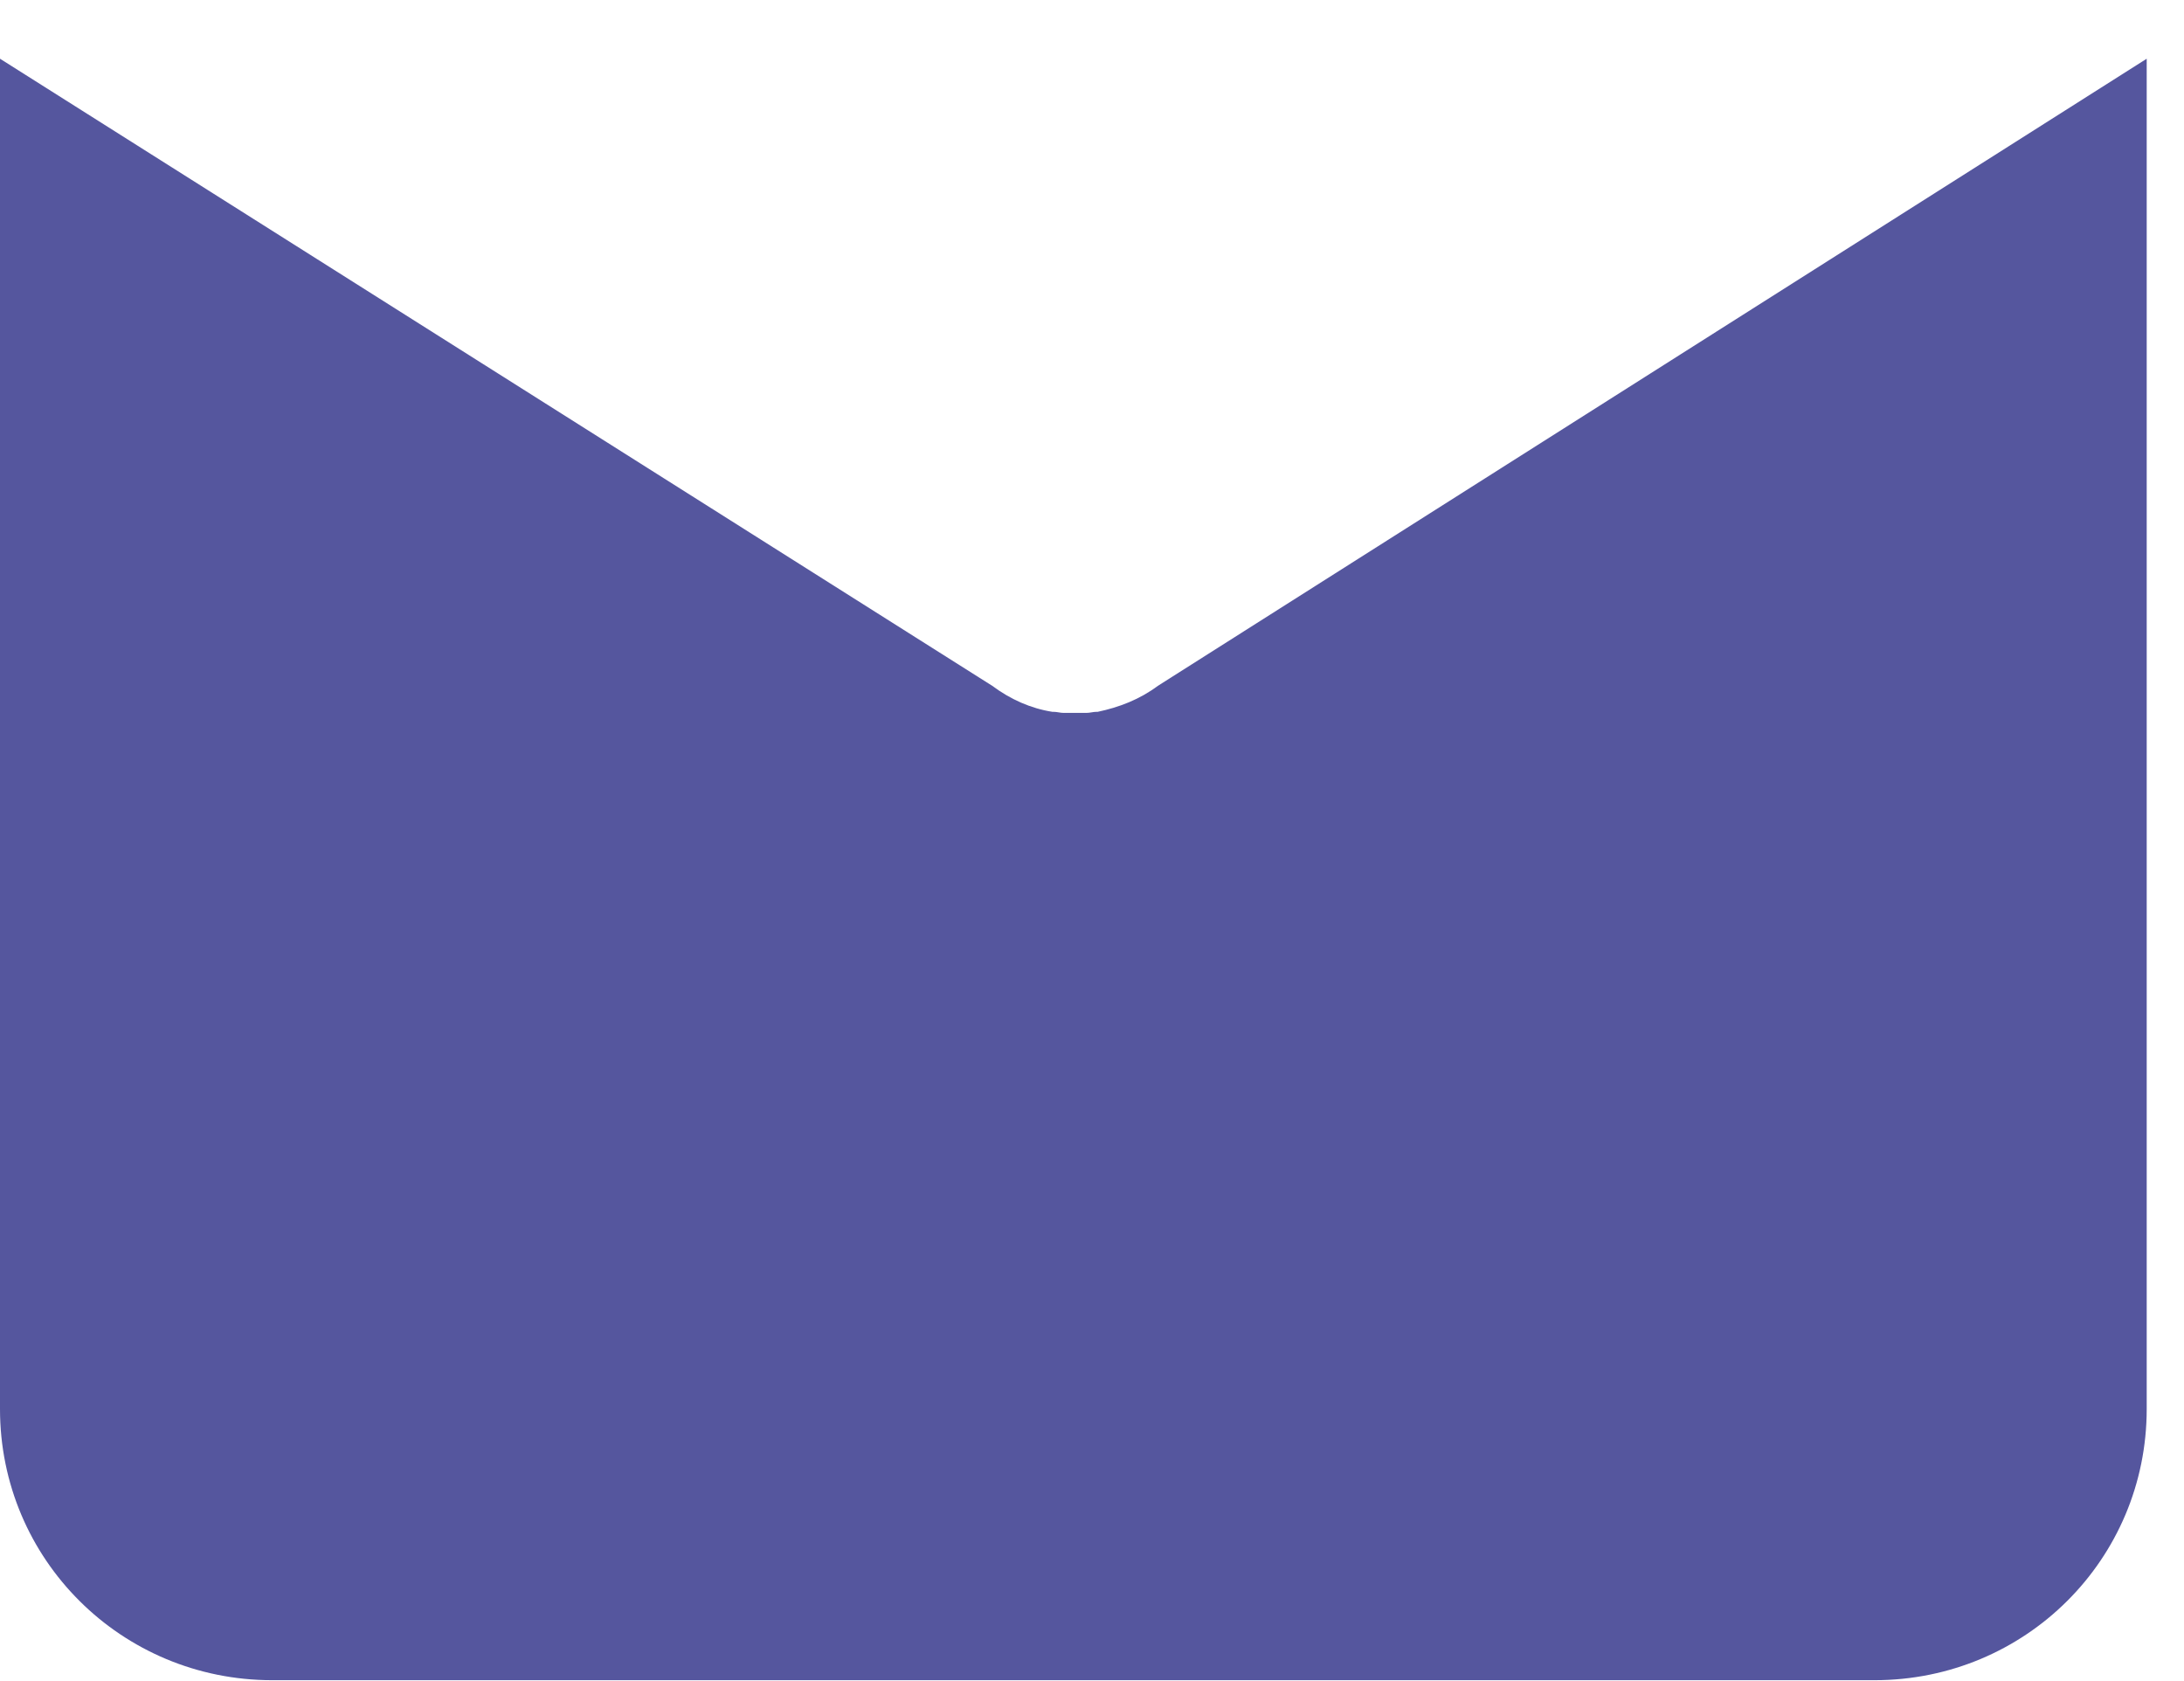
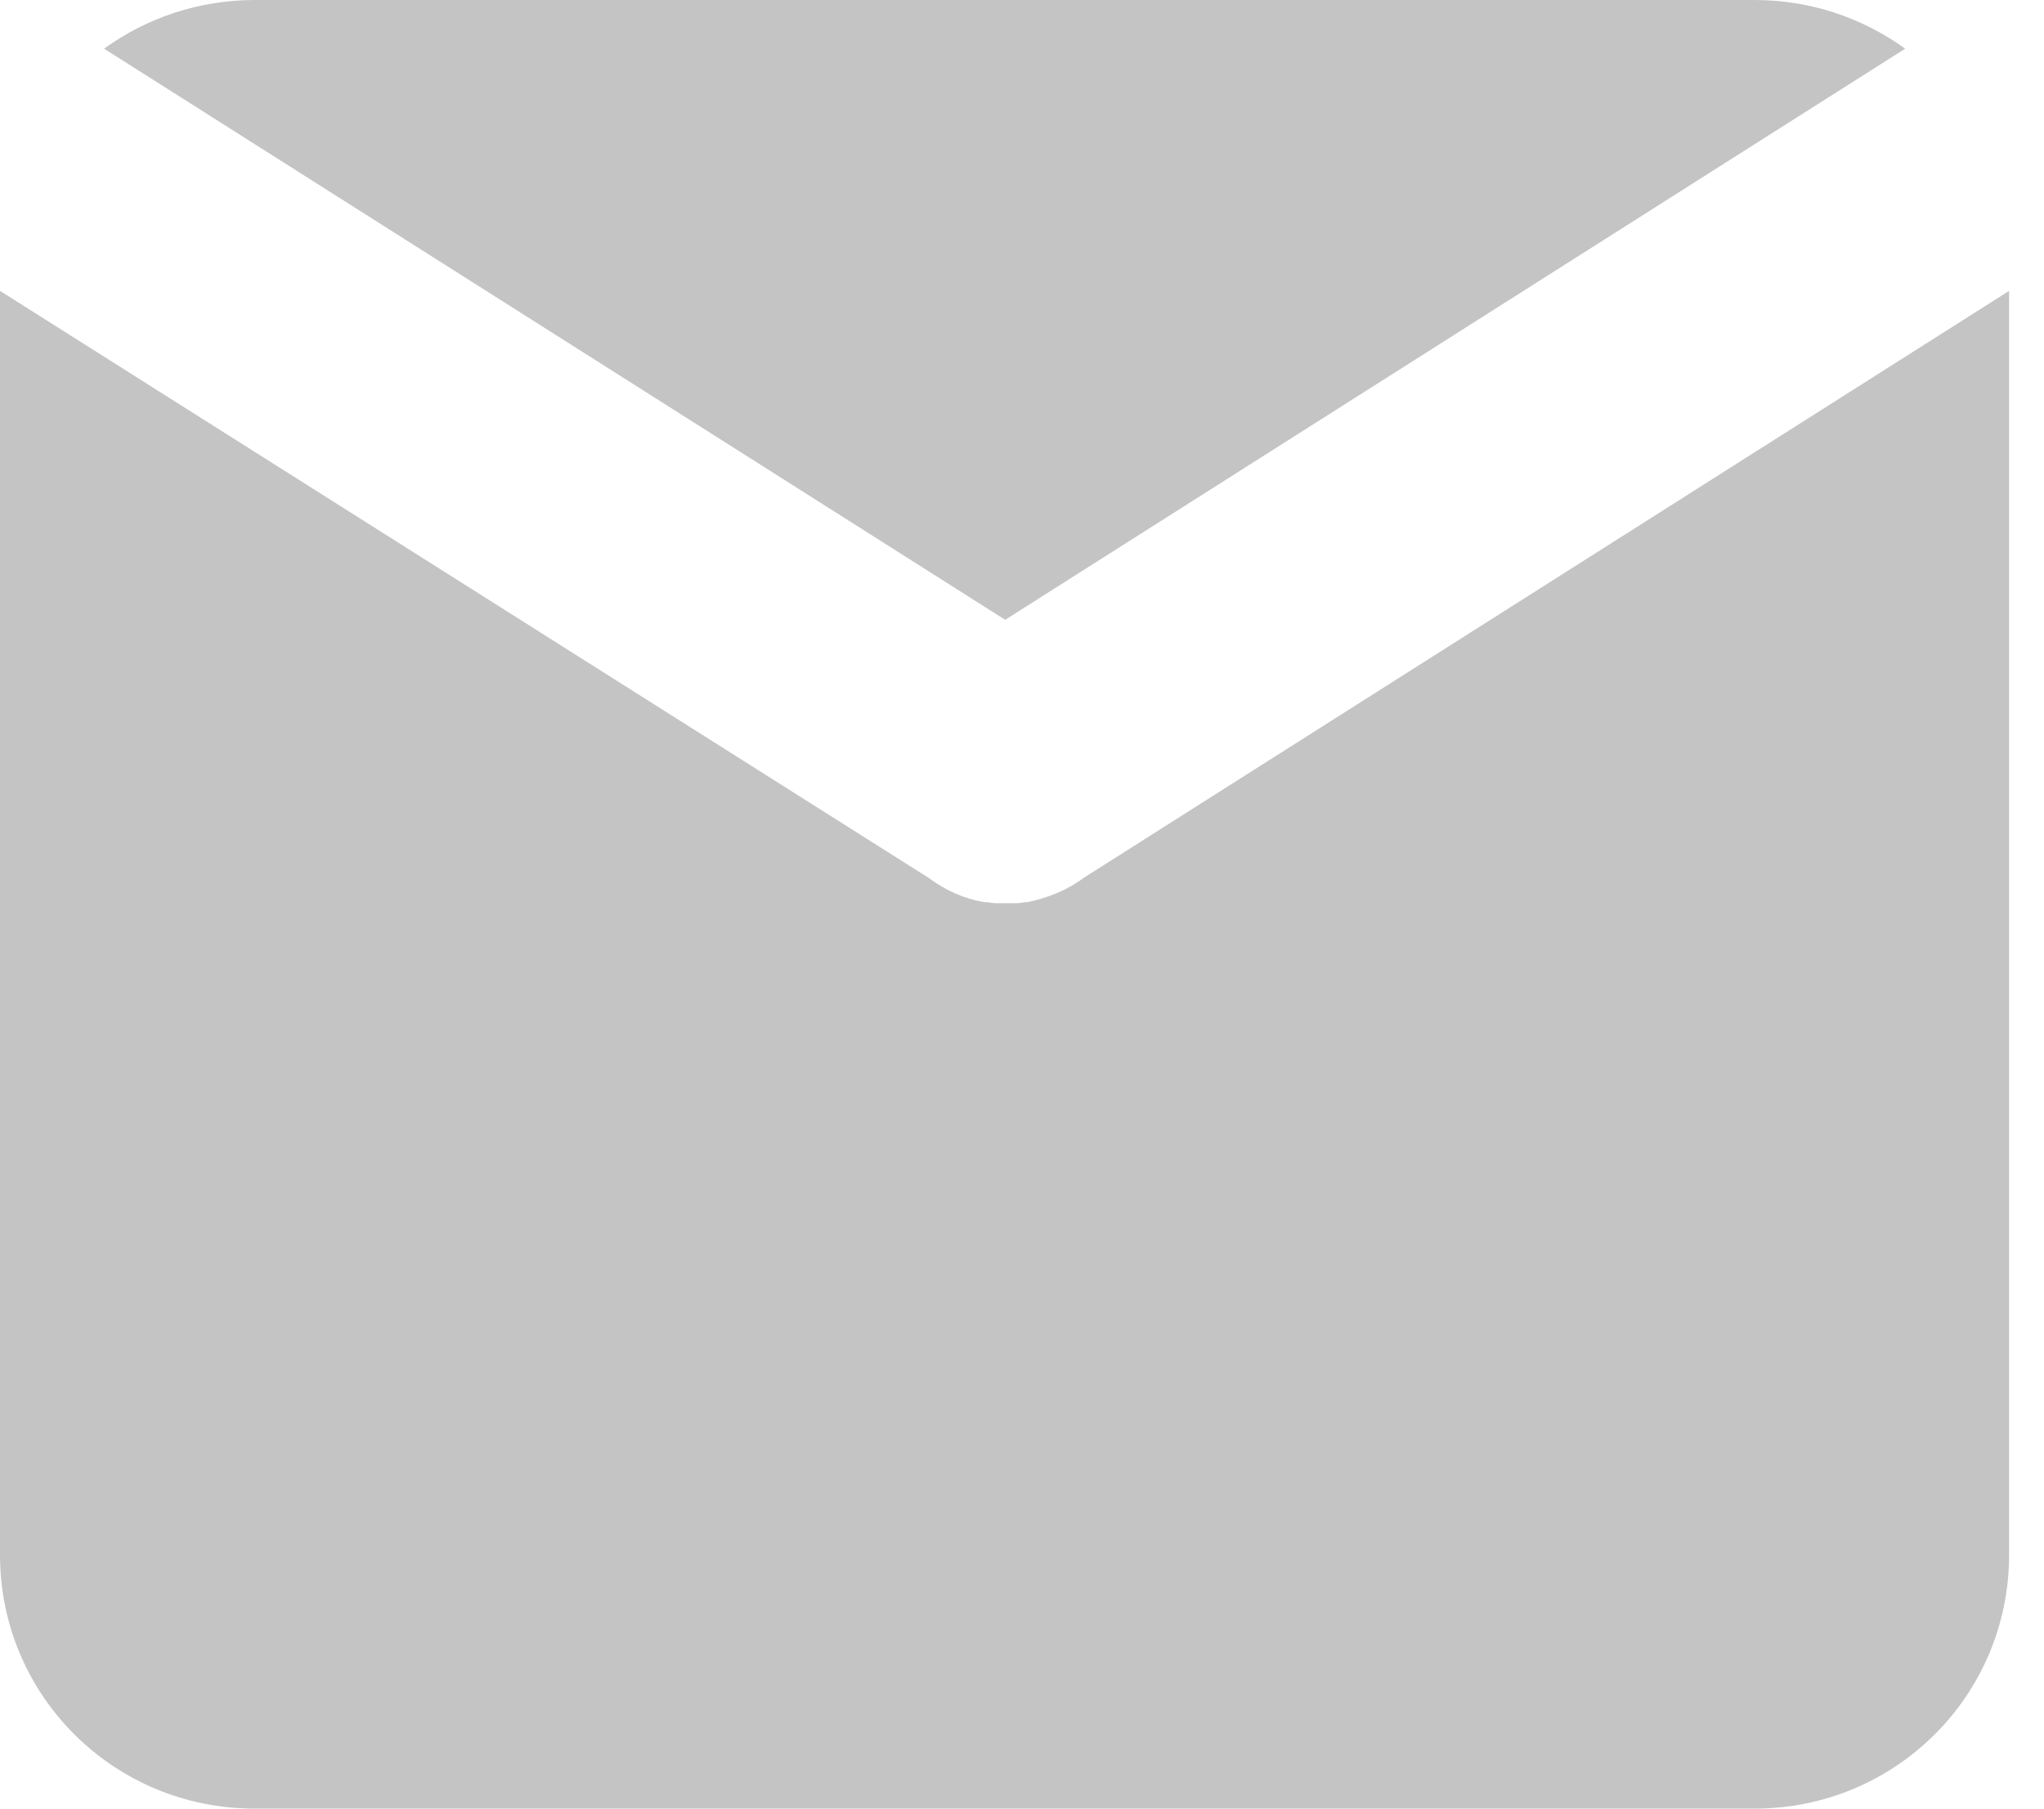
- <svg xmlns="http://www.w3.org/2000/svg" width="26" height="20" viewBox="0 0 26 20" fill="none">
-   <path d="M13.784 8.164C13.568 8.325 13.325 8.419 13.068 8.473H13.055C13.014 8.473 12.974 8.486 12.933 8.486C12.92 8.486 12.893 8.486 12.879 8.486C12.852 8.486 12.825 8.486 12.798 8.486C12.771 8.486 12.744 8.486 12.717 8.486C12.704 8.486 12.677 8.486 12.663 8.486C12.623 8.486 12.582 8.473 12.542 8.473H12.528C12.272 8.433 12.029 8.325 11.813 8.164L0 0.699V2.461V5.769V6.536V16.772C0 18.561 1.445 20 3.24 20H22.316C24.112 20 25.556 18.561 25.556 16.772V6.536V5.769V2.461V0.699L13.784 8.164Z" fill="#55569E" />
+ <svg xmlns="http://www.w3.org/2000/svg" width="26" height="23" viewBox="0 0 26 23" fill="none">
+   <path d="M12.786 7.882L24.234 0.619C23.694 0.229 23.033 0 22.317 0H3.241C2.526 0 1.864 0.229 1.324 0.619L12.786 7.882Z" fill="#c4c4c4" />
+   <path d="M13.784 11.164C13.568 11.325 13.325 11.419 13.068 11.473H13.055C13.014 11.473 12.974 11.486 12.933 11.486C12.92 11.486 12.893 11.486 12.879 11.486C12.852 11.486 12.825 11.486 12.798 11.486C12.771 11.486 12.744 11.486 12.717 11.486C12.704 11.486 12.677 11.486 12.663 11.486C12.623 11.486 12.582 11.473 12.542 11.473H12.528C12.272 11.433 12.029 11.325 11.813 11.164L0 3.699V5.461V8.77V9.536V19.772C0 21.561 1.445 23 3.24 23H22.316C24.112 23 25.556 21.561 25.556 19.772V9.536V8.77V5.461V3.699L13.784 11.164Z" fill="#c4c4c4" />
</svg>
